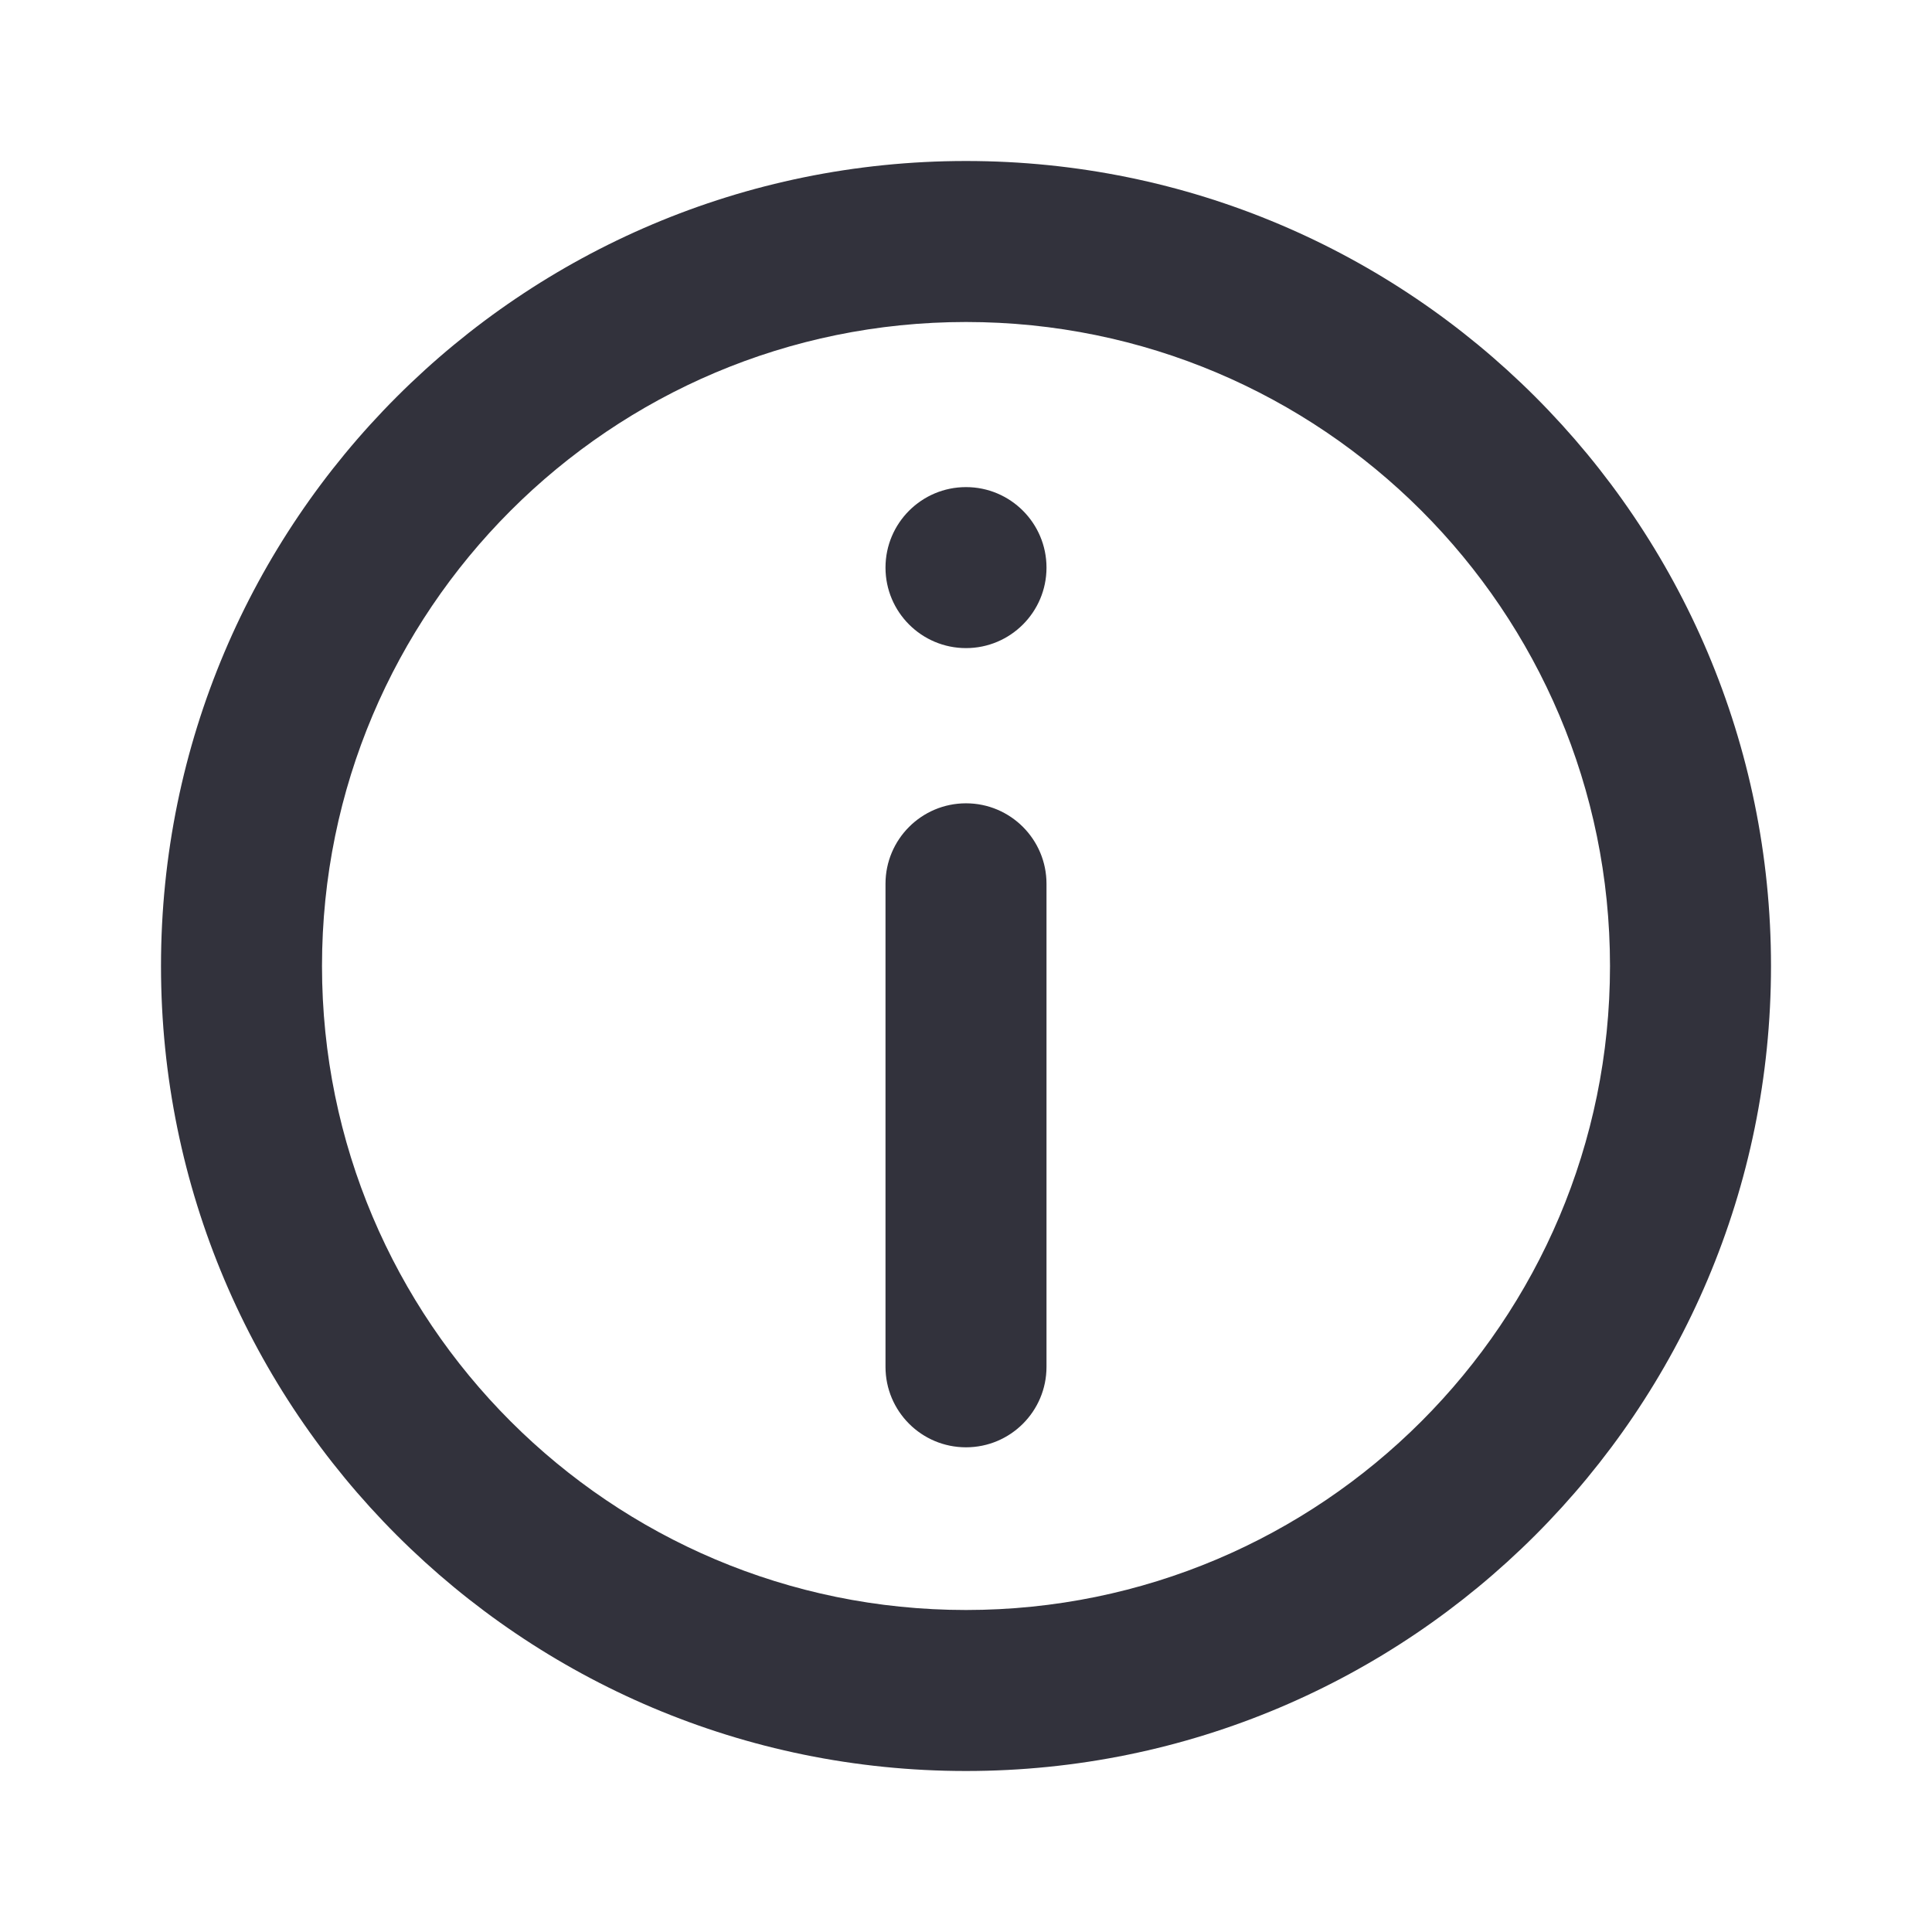
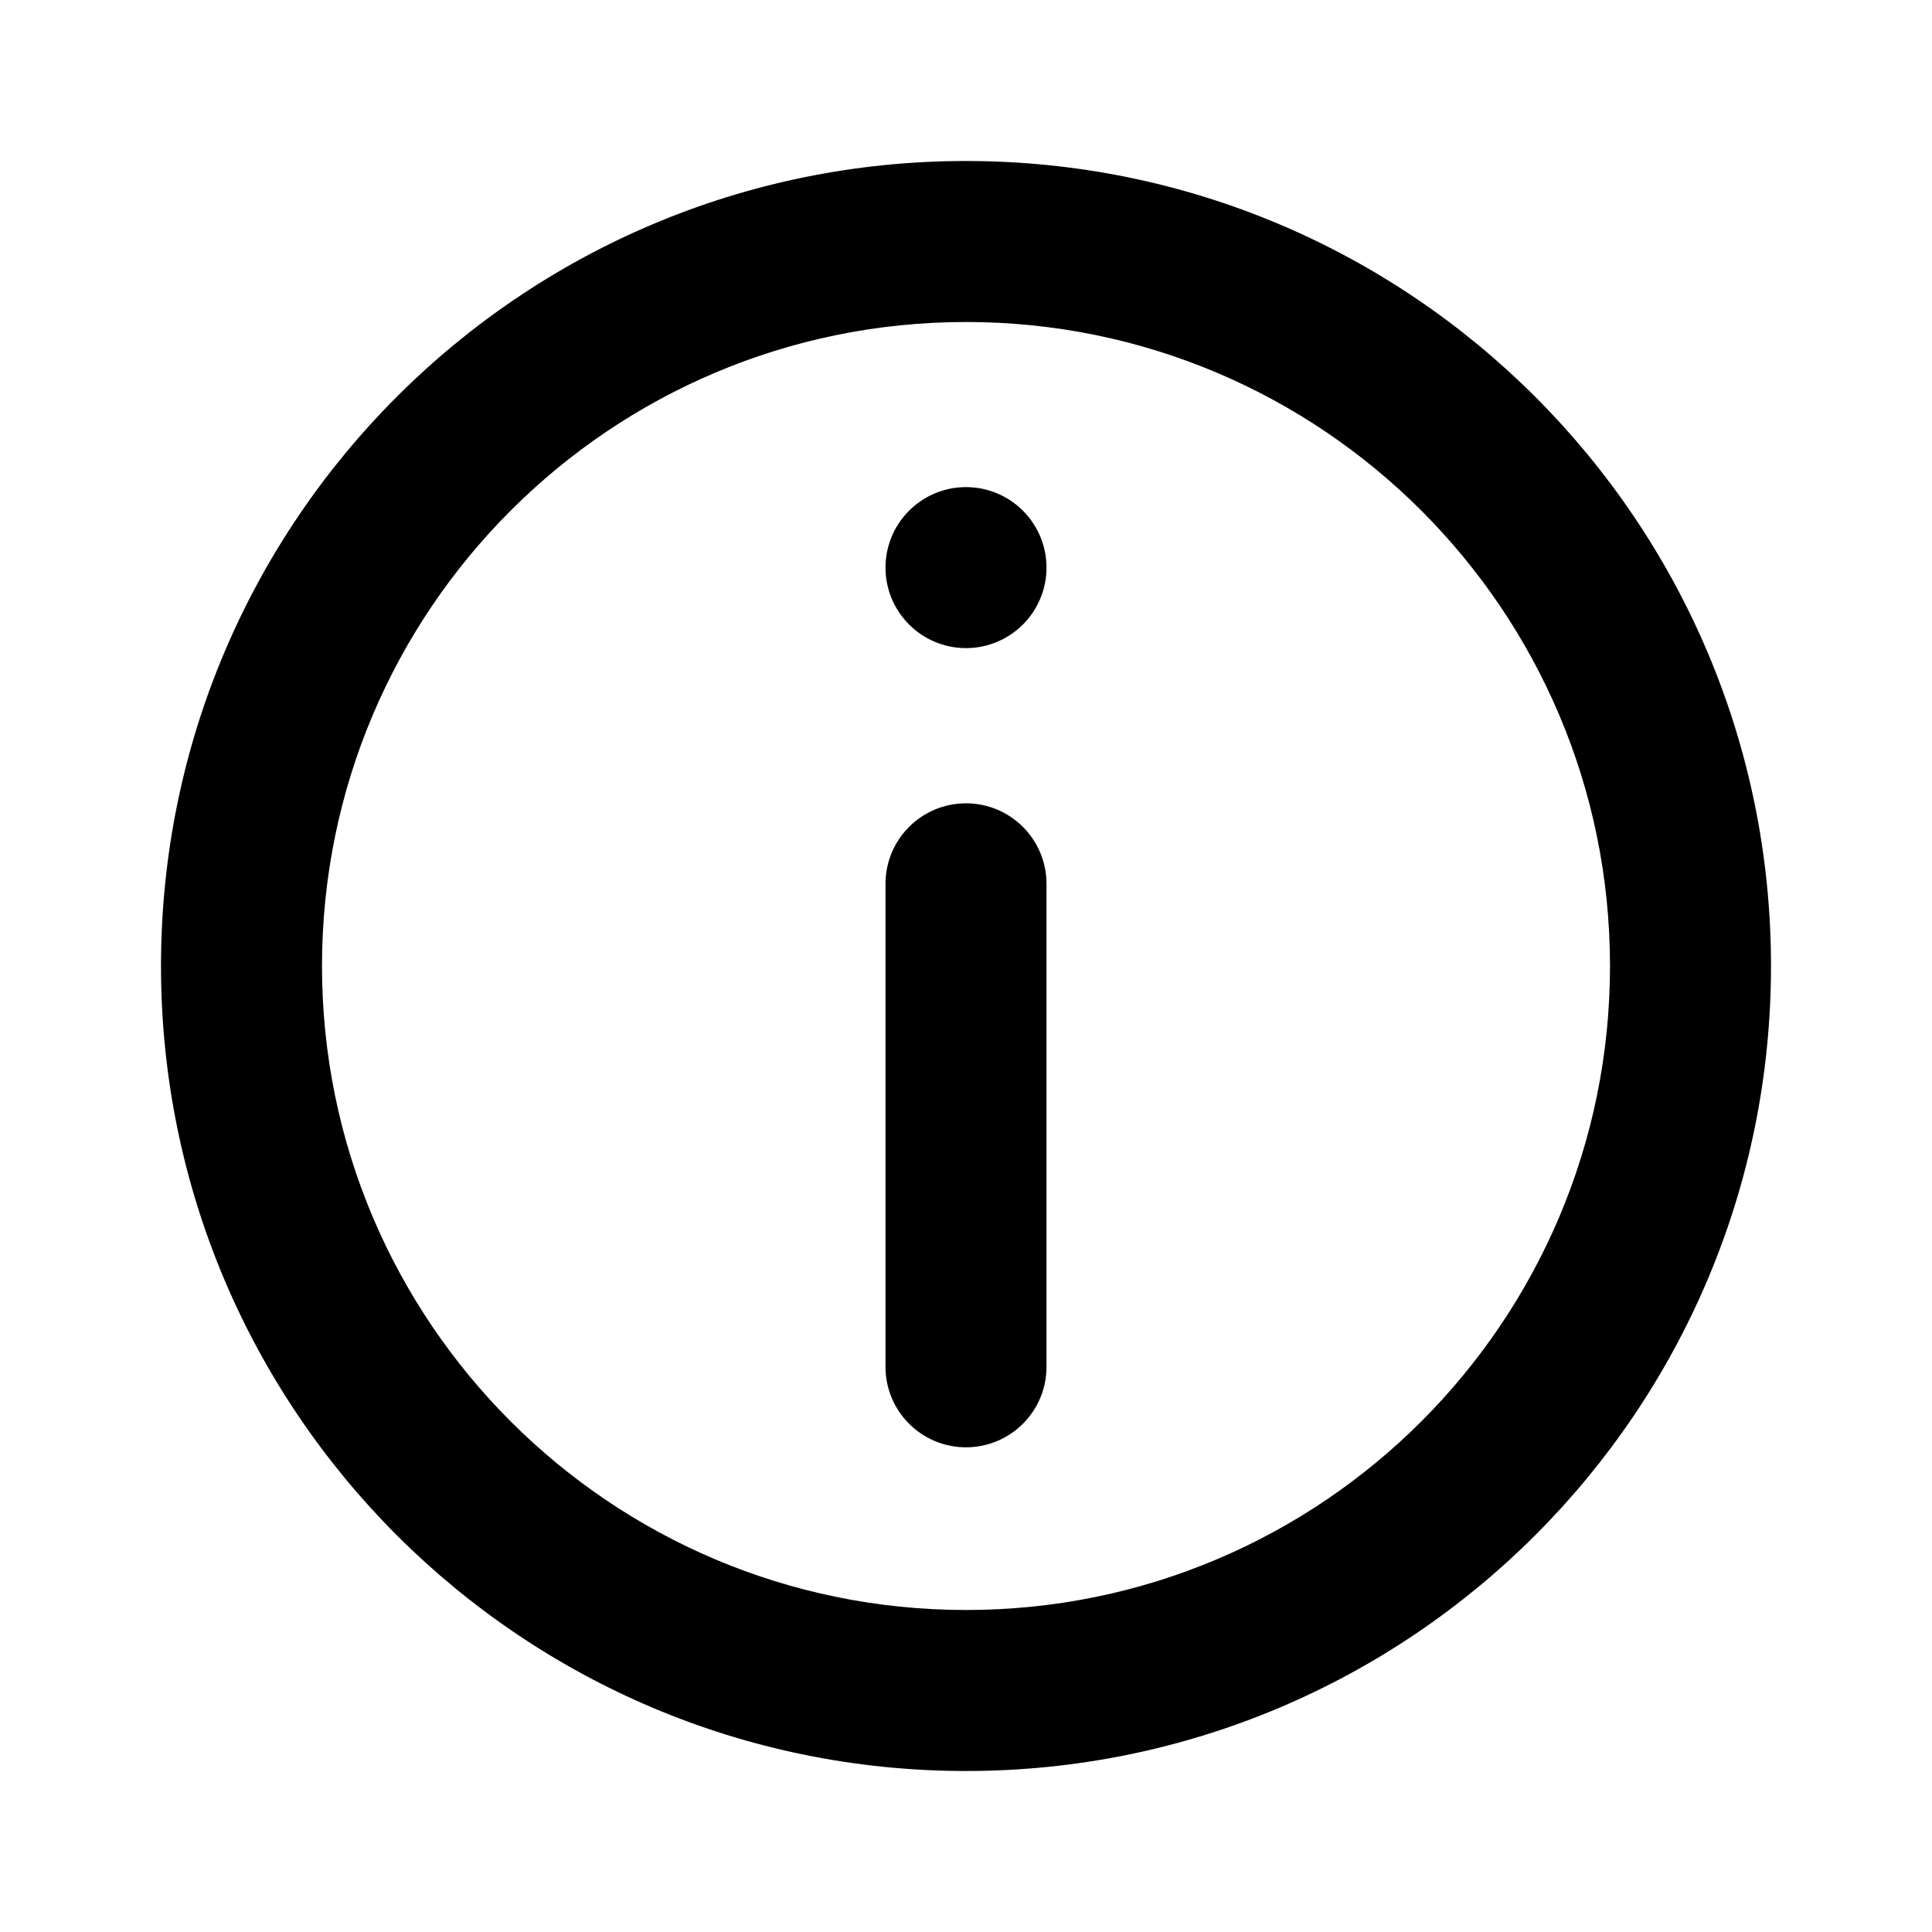
<svg xmlns="http://www.w3.org/2000/svg" width="24" height="24" viewBox="0 0 24 24" fill="none">
-   <path d="M11 10.979C11 10.427 11.448 9.979 12 9.979C12.552 9.979 13 10.427 13 10.979V16.979C13 17.532 12.552 17.979 12 17.979C11.448 17.979 11 17.532 11 16.979V10.979Z" fill="rgba(50, 50, 60, 1)" />
-   <path d="M12 6.051C11.448 6.051 11 6.499 11 7.051C11 7.603 11.448 8.051 12 8.051C12.552 8.051 13 7.603 13 7.051C13 6.499 12.552 6.051 12 6.051Z" fill="rgba(50, 50, 60, 1)" />
-   <path fill-rule="evenodd" clip-rule="evenodd" d="M12 2C6.477 2 2 6.477 2 12C2 17.523 6.477 22 12 22C17.523 22 22 17.523 22 12C22 6.477 17.523 2 12 2ZM4 12C4 16.418 7.582 20 12 20C16.418 20 20 16.418 20 12C20 7.582 16.418 4 12 4C7.582 4 4 7.582 4 12Z" fill="rgba(50, 50, 60, 1)" />
+   <path d="M11 10.979C11 10.427 11.448 9.979 12 9.979C12.552 9.979 13 10.427 13 10.979V16.979C13 17.532 12.552 17.979 12 17.979C11.448 17.979 11 17.532 11 16.979V10.979Z" fill="currentColor" />
+   <path d="M12 6.051C11.448 6.051 11 6.499 11 7.051C11 7.603 11.448 8.051 12 8.051C12.552 8.051 13 7.603 13 7.051C13 6.499 12.552 6.051 12 6.051Z" fill="currentColor" />
+   <path fill-rule="evenodd" clip-rule="evenodd" d="M12 2C6.477 2 2 6.477 2 12C2 17.523 6.477 22 12 22C17.523 22 22 17.523 22 12C22 6.477 17.523 2 12 2ZM4 12C4 16.418 7.582 20 12 20C16.418 20 20 16.418 20 12C20 7.582 16.418 4 12 4C7.582 4 4 7.582 4 12Z" fill="currentColor" />
</svg>
